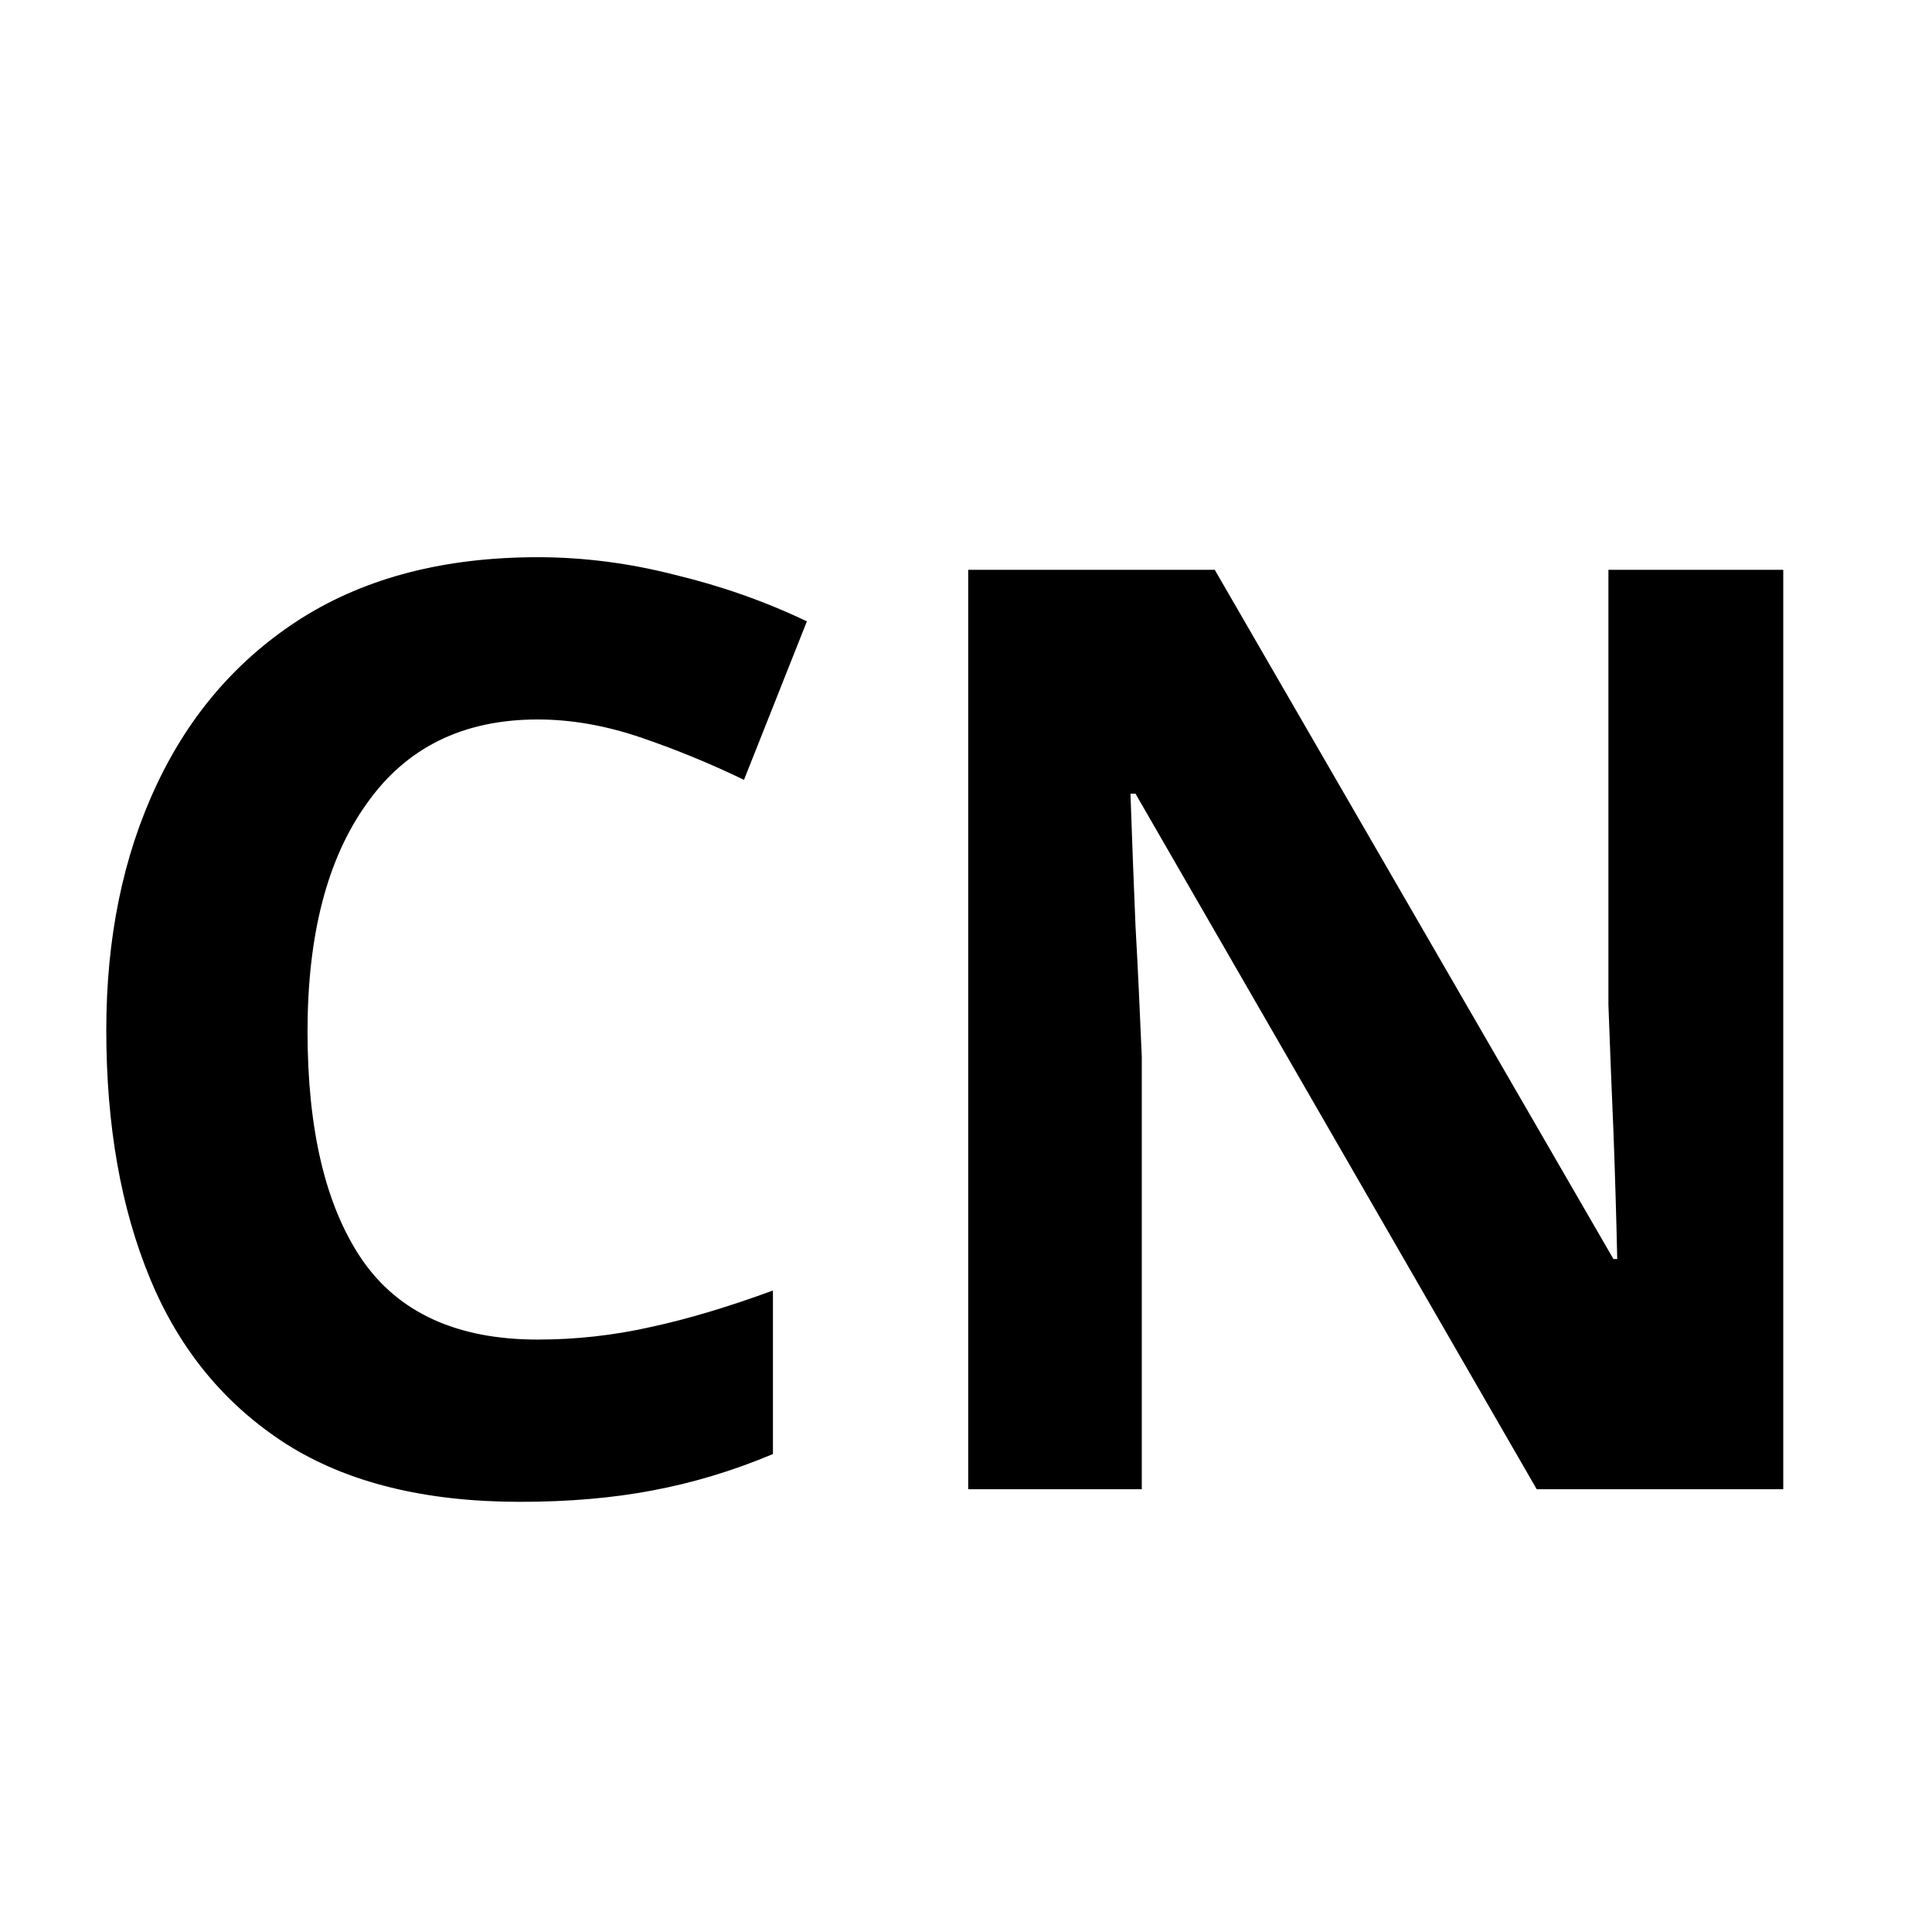
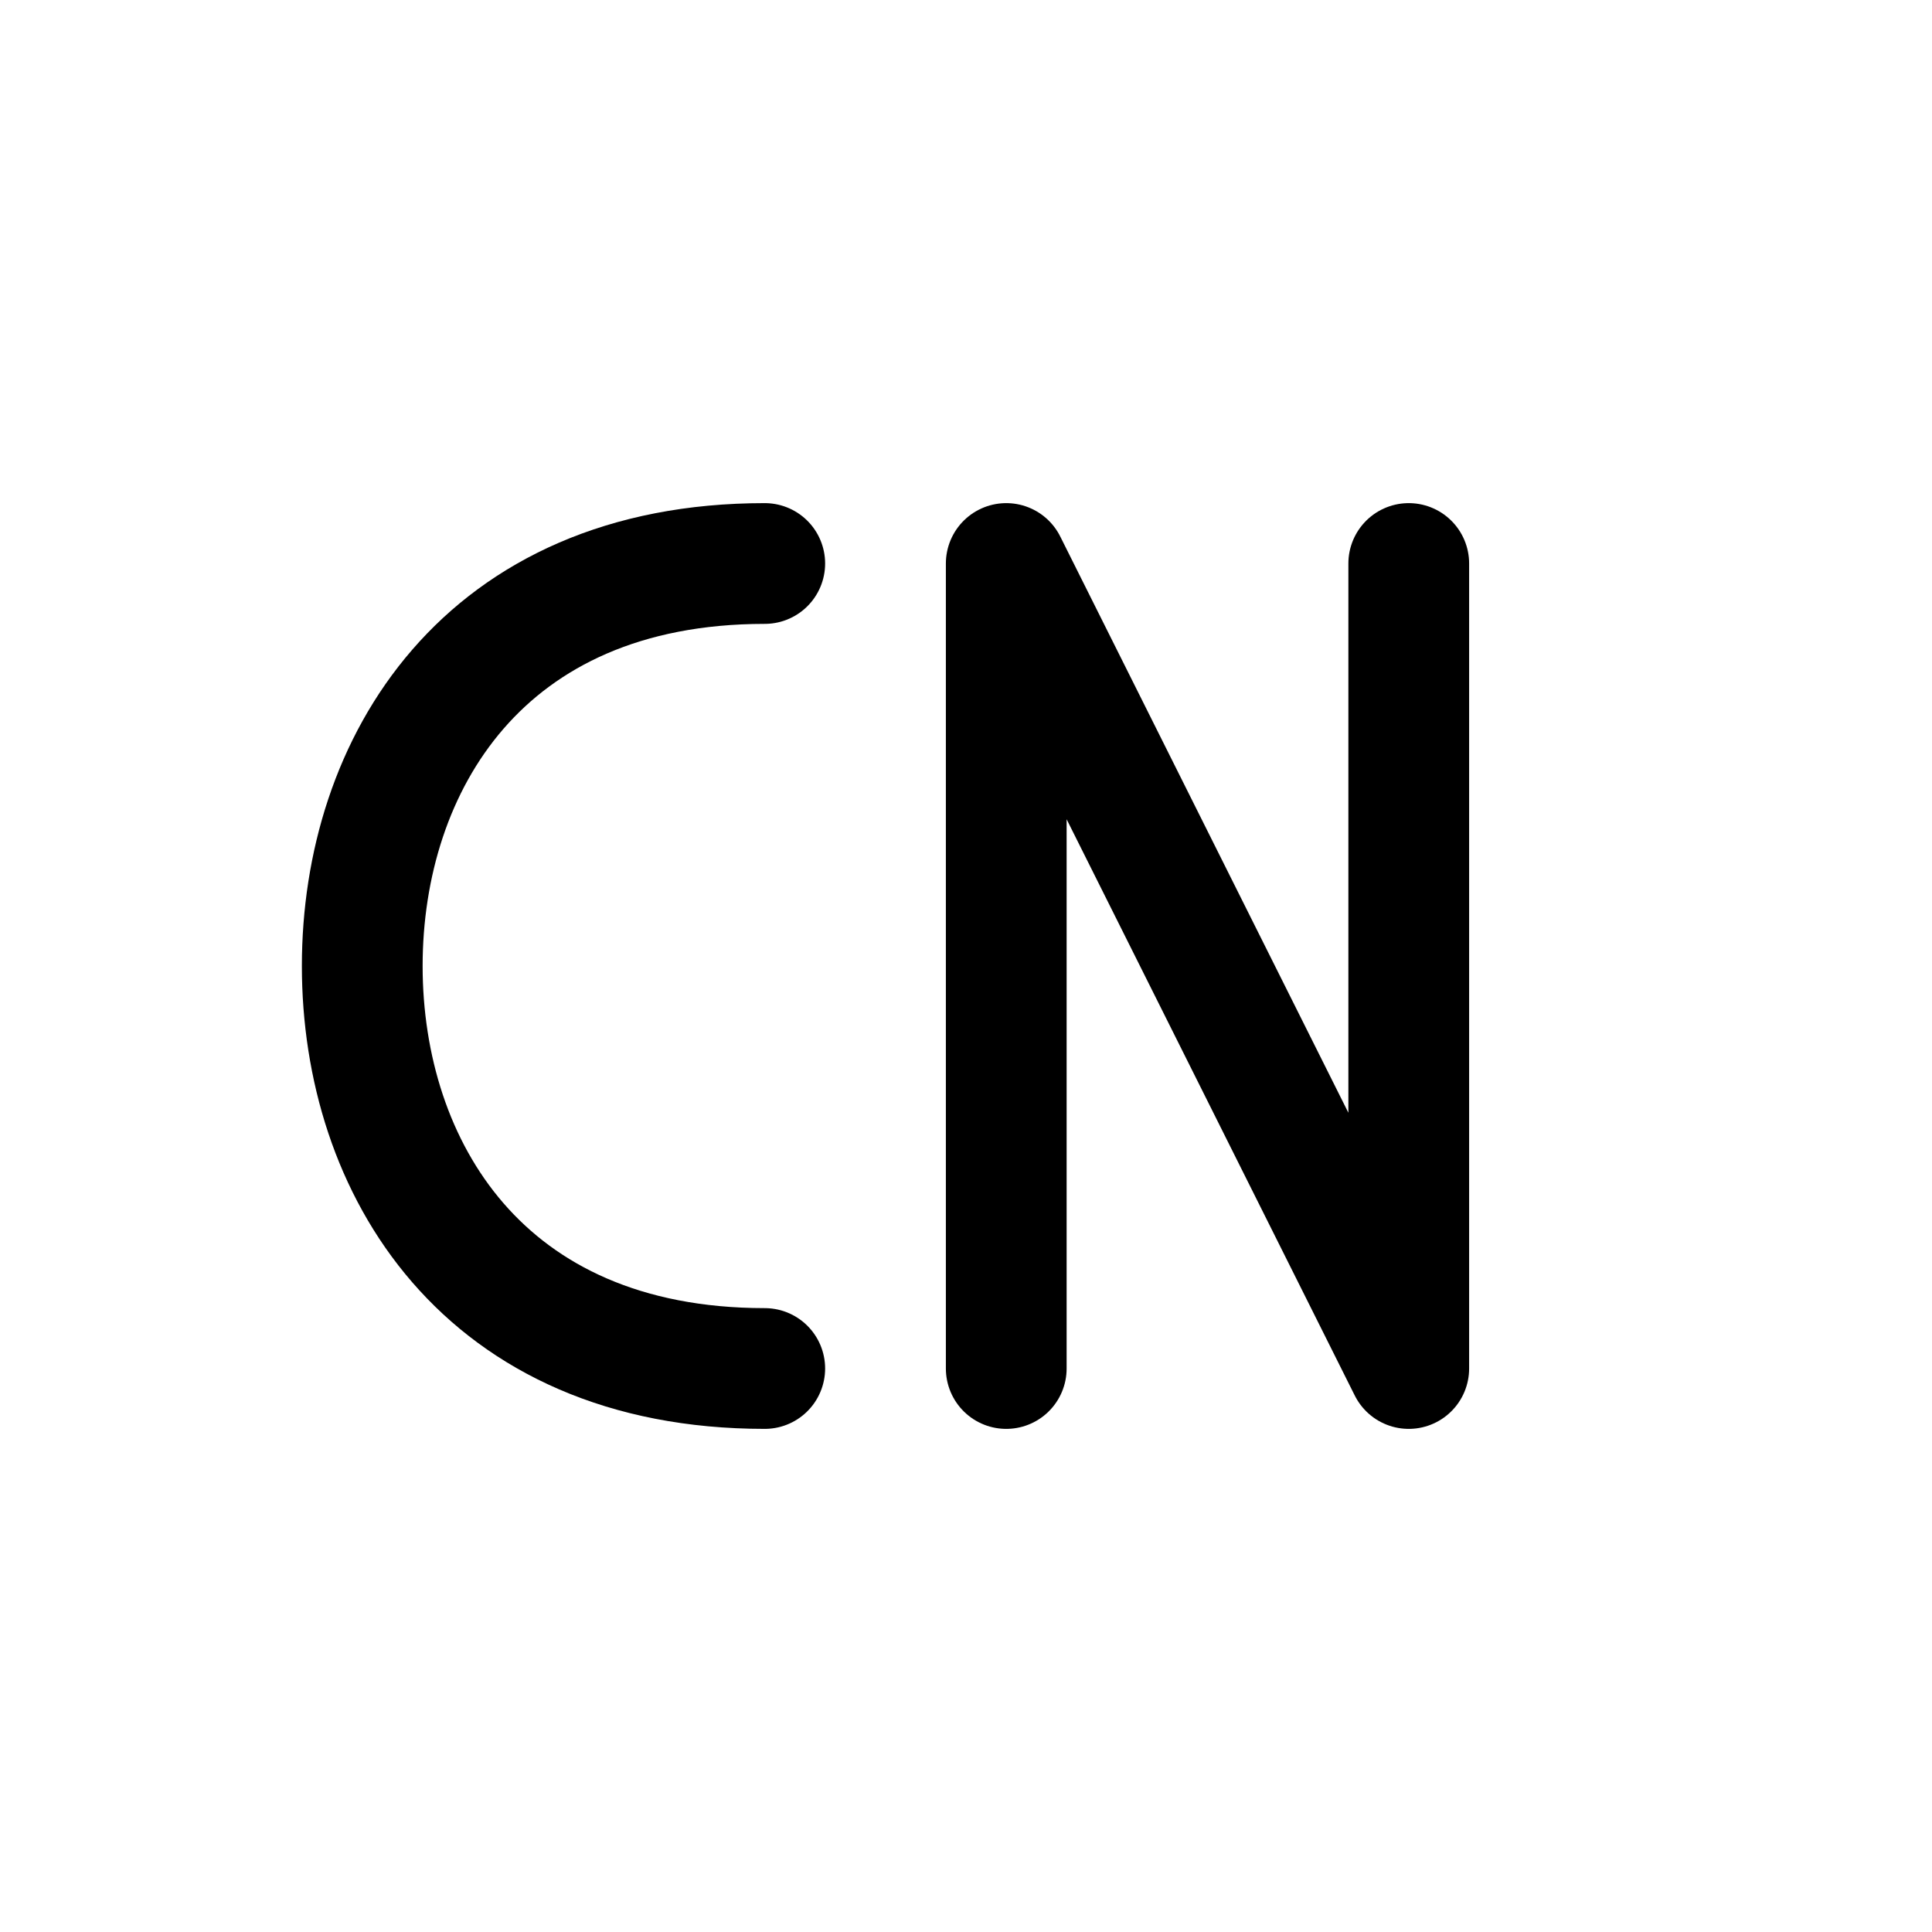
<svg xmlns="http://www.w3.org/2000/svg" viewBox="0 0 24 24" fill="none">
-   <text x="12" y="18.5" text-anchor="middle" fill="currentColor" font-family="Segoe UI, Microsoft YaHei UI, sans-serif" font-size="16" font-weight="700">CN</text>
+   <path d="M9.5 7C6 7 4.5 9.5 4.5 12C4.5 14.5 6 17 9.5 17" stroke="currentColor" stroke-width="1.5" stroke-linecap="round" stroke-linejoin="round" />
+   <path d="M12.5 17V7M12.5 7L17.5 17M17.5 17V7" stroke="currentColor" stroke-width="1.5" stroke-linecap="round" stroke-linejoin="round" />
</svg>
